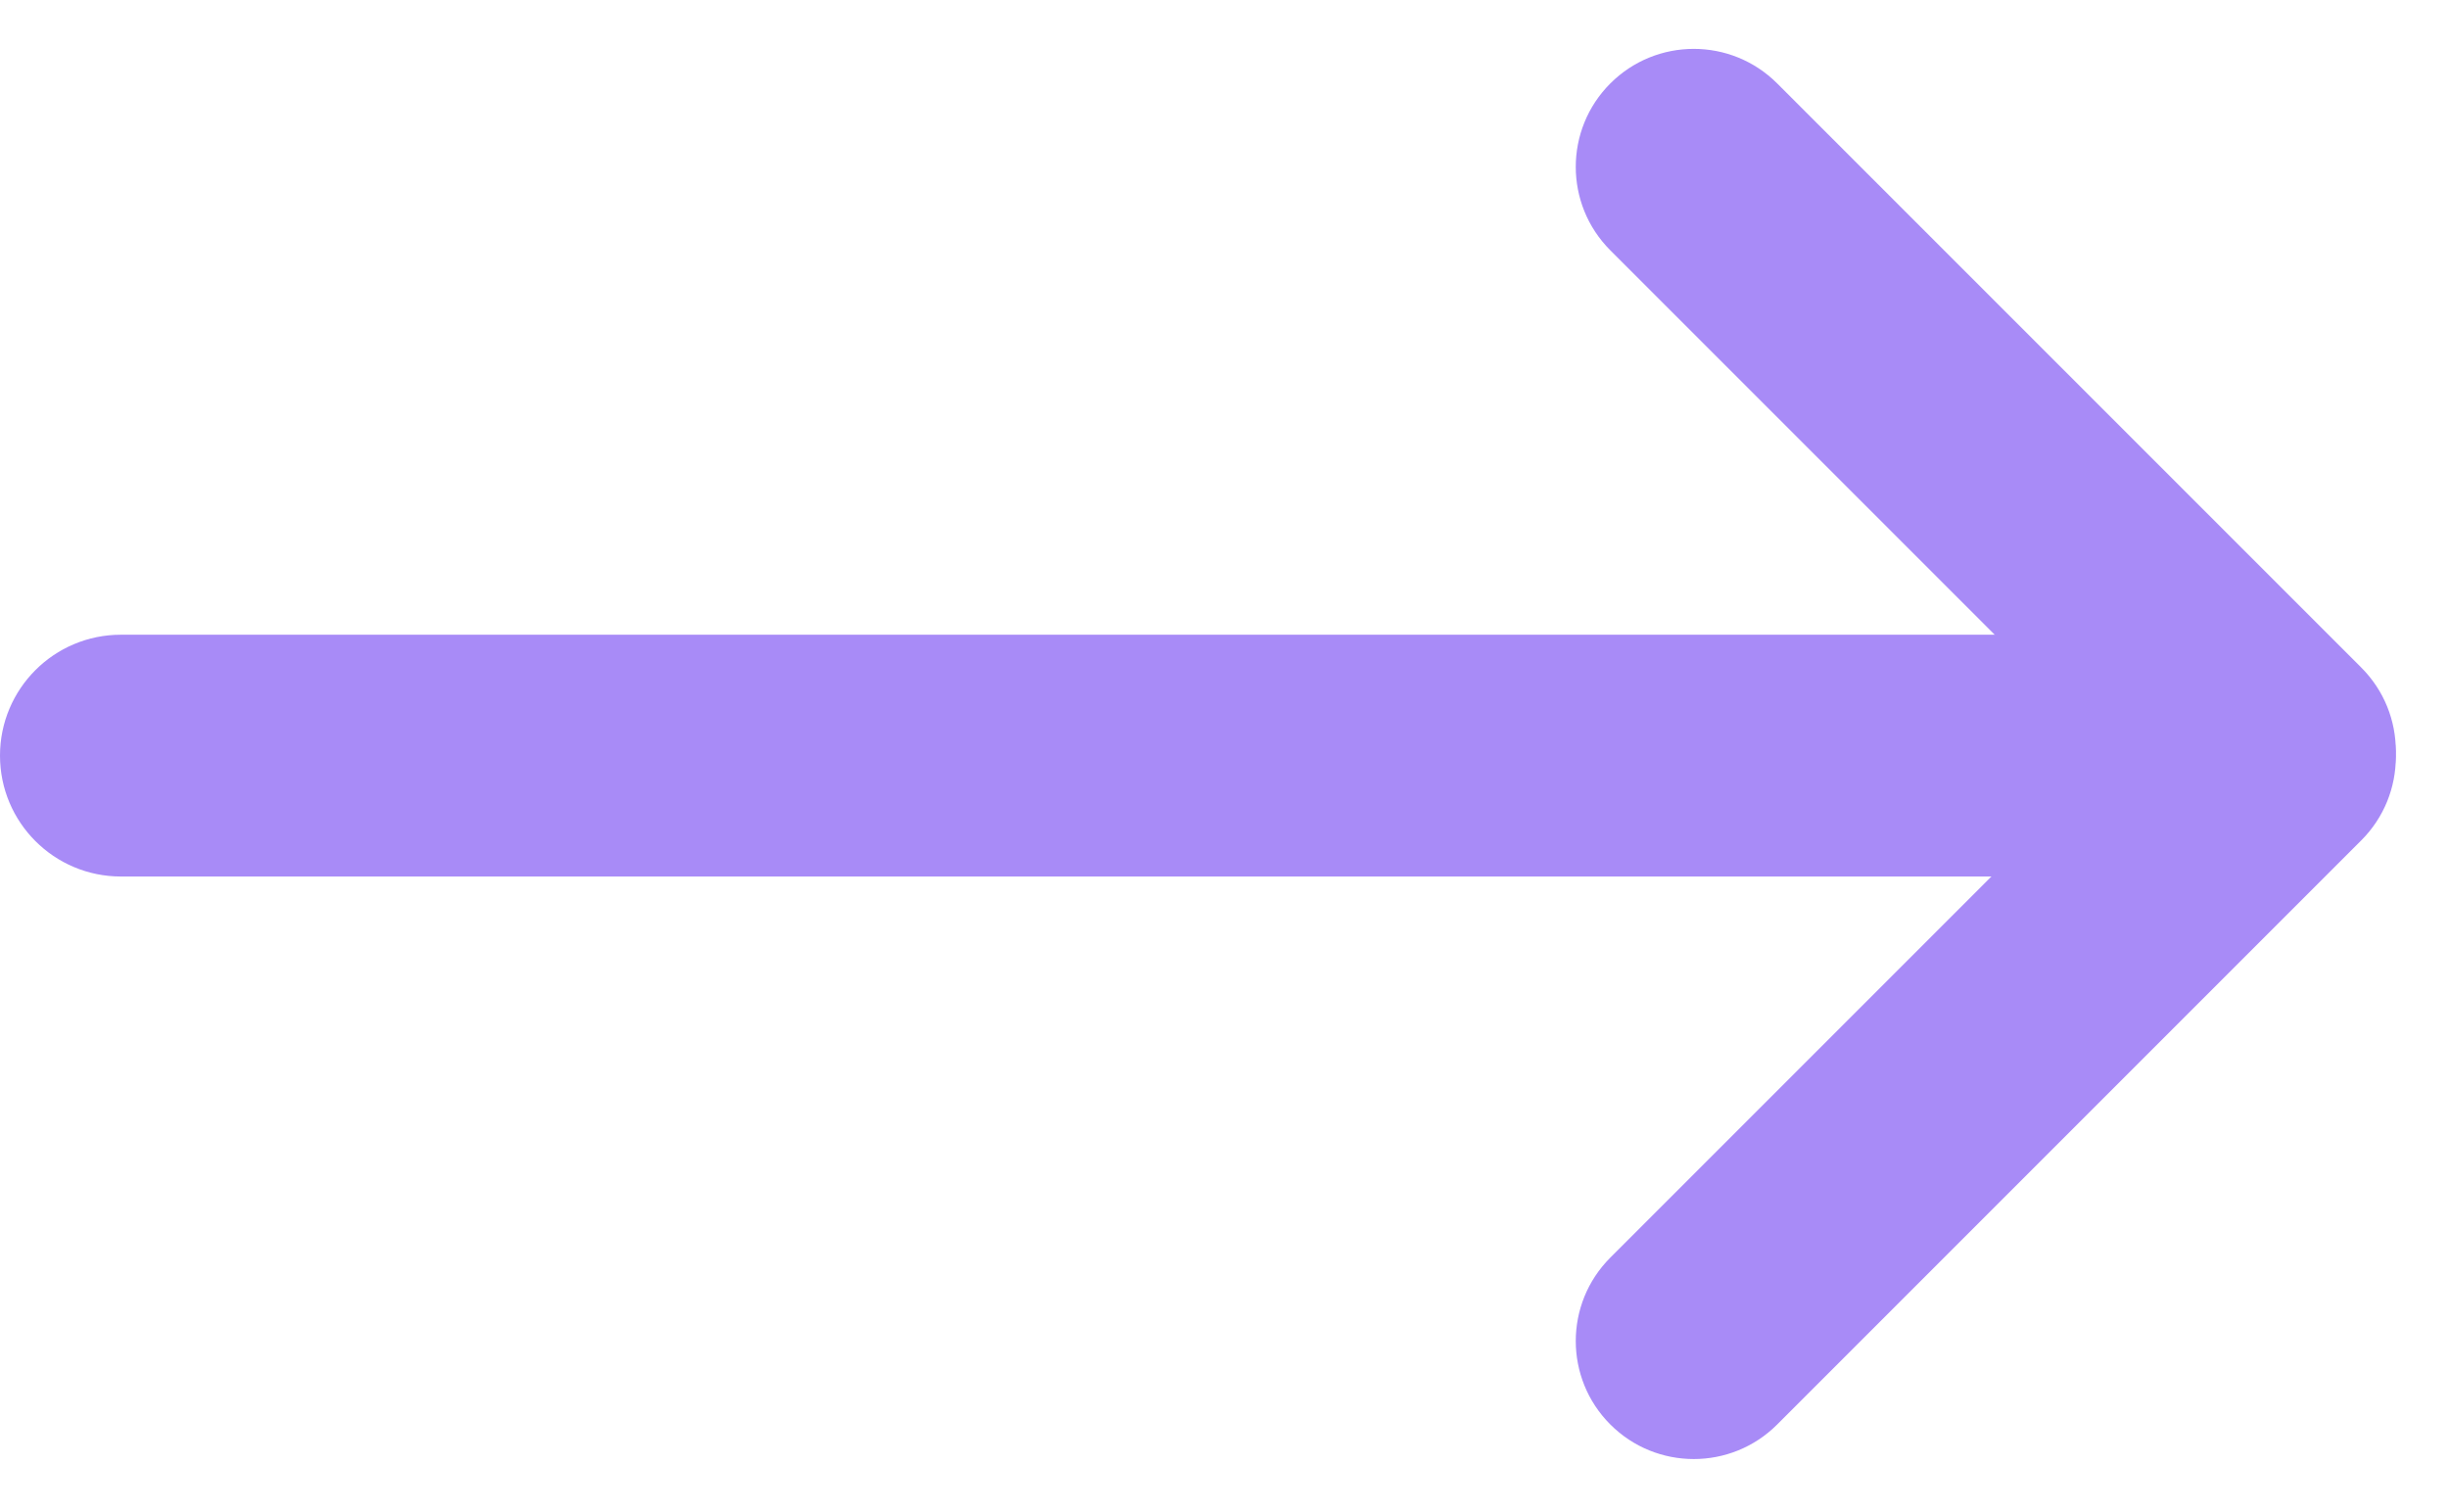
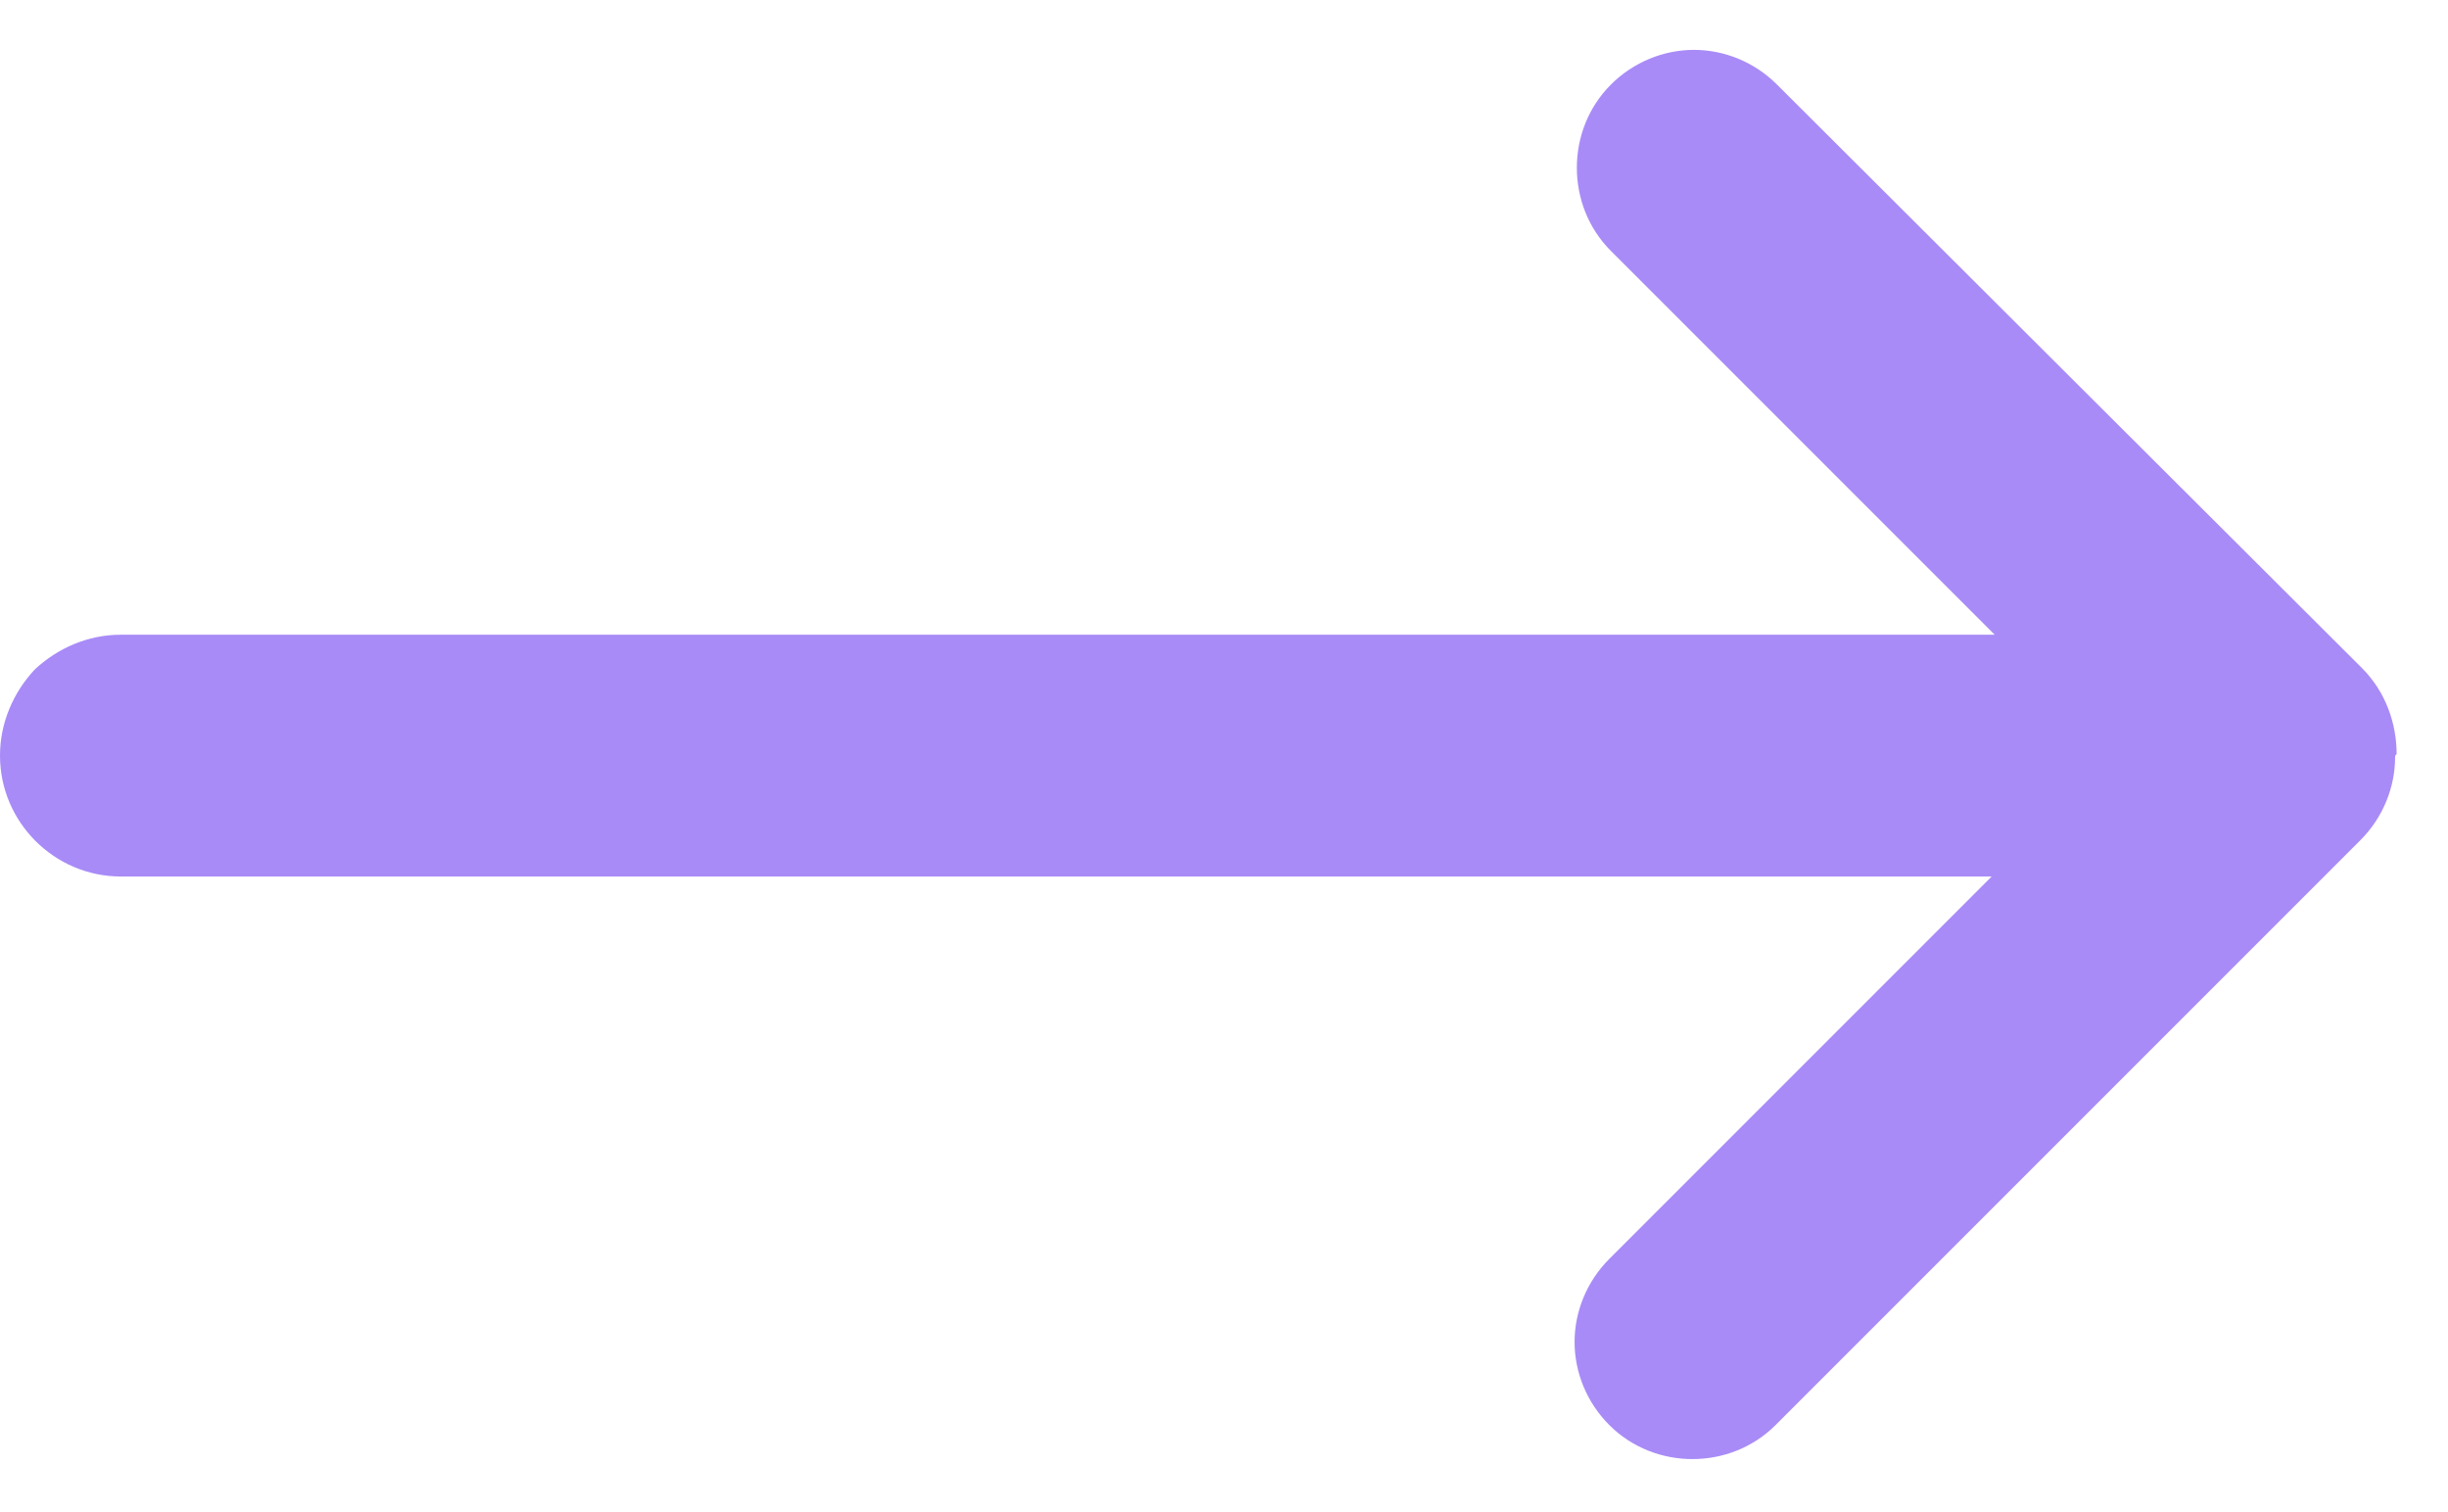
- <svg xmlns="http://www.w3.org/2000/svg" width="162" height="100" viewBox="0 0 162 100" fill="none">
-   <rect y="42" width="156" height="16" rx="8" fill="#A88BF7" />
-   <rect x="101.044" y="88.739" width="70.279" height="15.617" rx="7.809" transform="rotate(-45 101.044 88.7385)" fill="#A88BF7" />
-   <rect x="112.087" width="70.279" height="15.617" rx="7.809" transform="rotate(45 112.087 0)" fill="#A88BF7" />
+ <svg xmlns="http://www.w3.org/2000/svg" version="1.1" id="레이어_1" x="0px" y="0px" viewBox="0 0 162 100" style="enable-background:new 0 0 162 100;" xml:space="preserve">
+   <style type="text/css">
+ 	.st0{fill:#A88BF7;}
+ </style>
+   <path class="st0" d="M158.5,50.1c0,2-0.8,4-2.3,5.5l-38.7,38.7c-3,3-8,3-11,0c-1.5-1.5-2.3-3.5-2.3-5.5s0.8-4,2.3-5.5L131.8,58H8  c-4.4,0-8-3.6-8-8c0-2.2,0.9-4.2,2.3-5.7C3.8,42.9,5.8,42,8,42h124l-25.4-25.4c-3-3-3-8,0-11c1.5-1.5,3.5-2.3,5.5-2.3  c2,0,4,0.8,5.5,2.3l38.7,38.6c1.6,1.6,2.3,3.7,2.3,5.7C158.5,50,158.5,50,158.5,50.1z" />
</svg>
